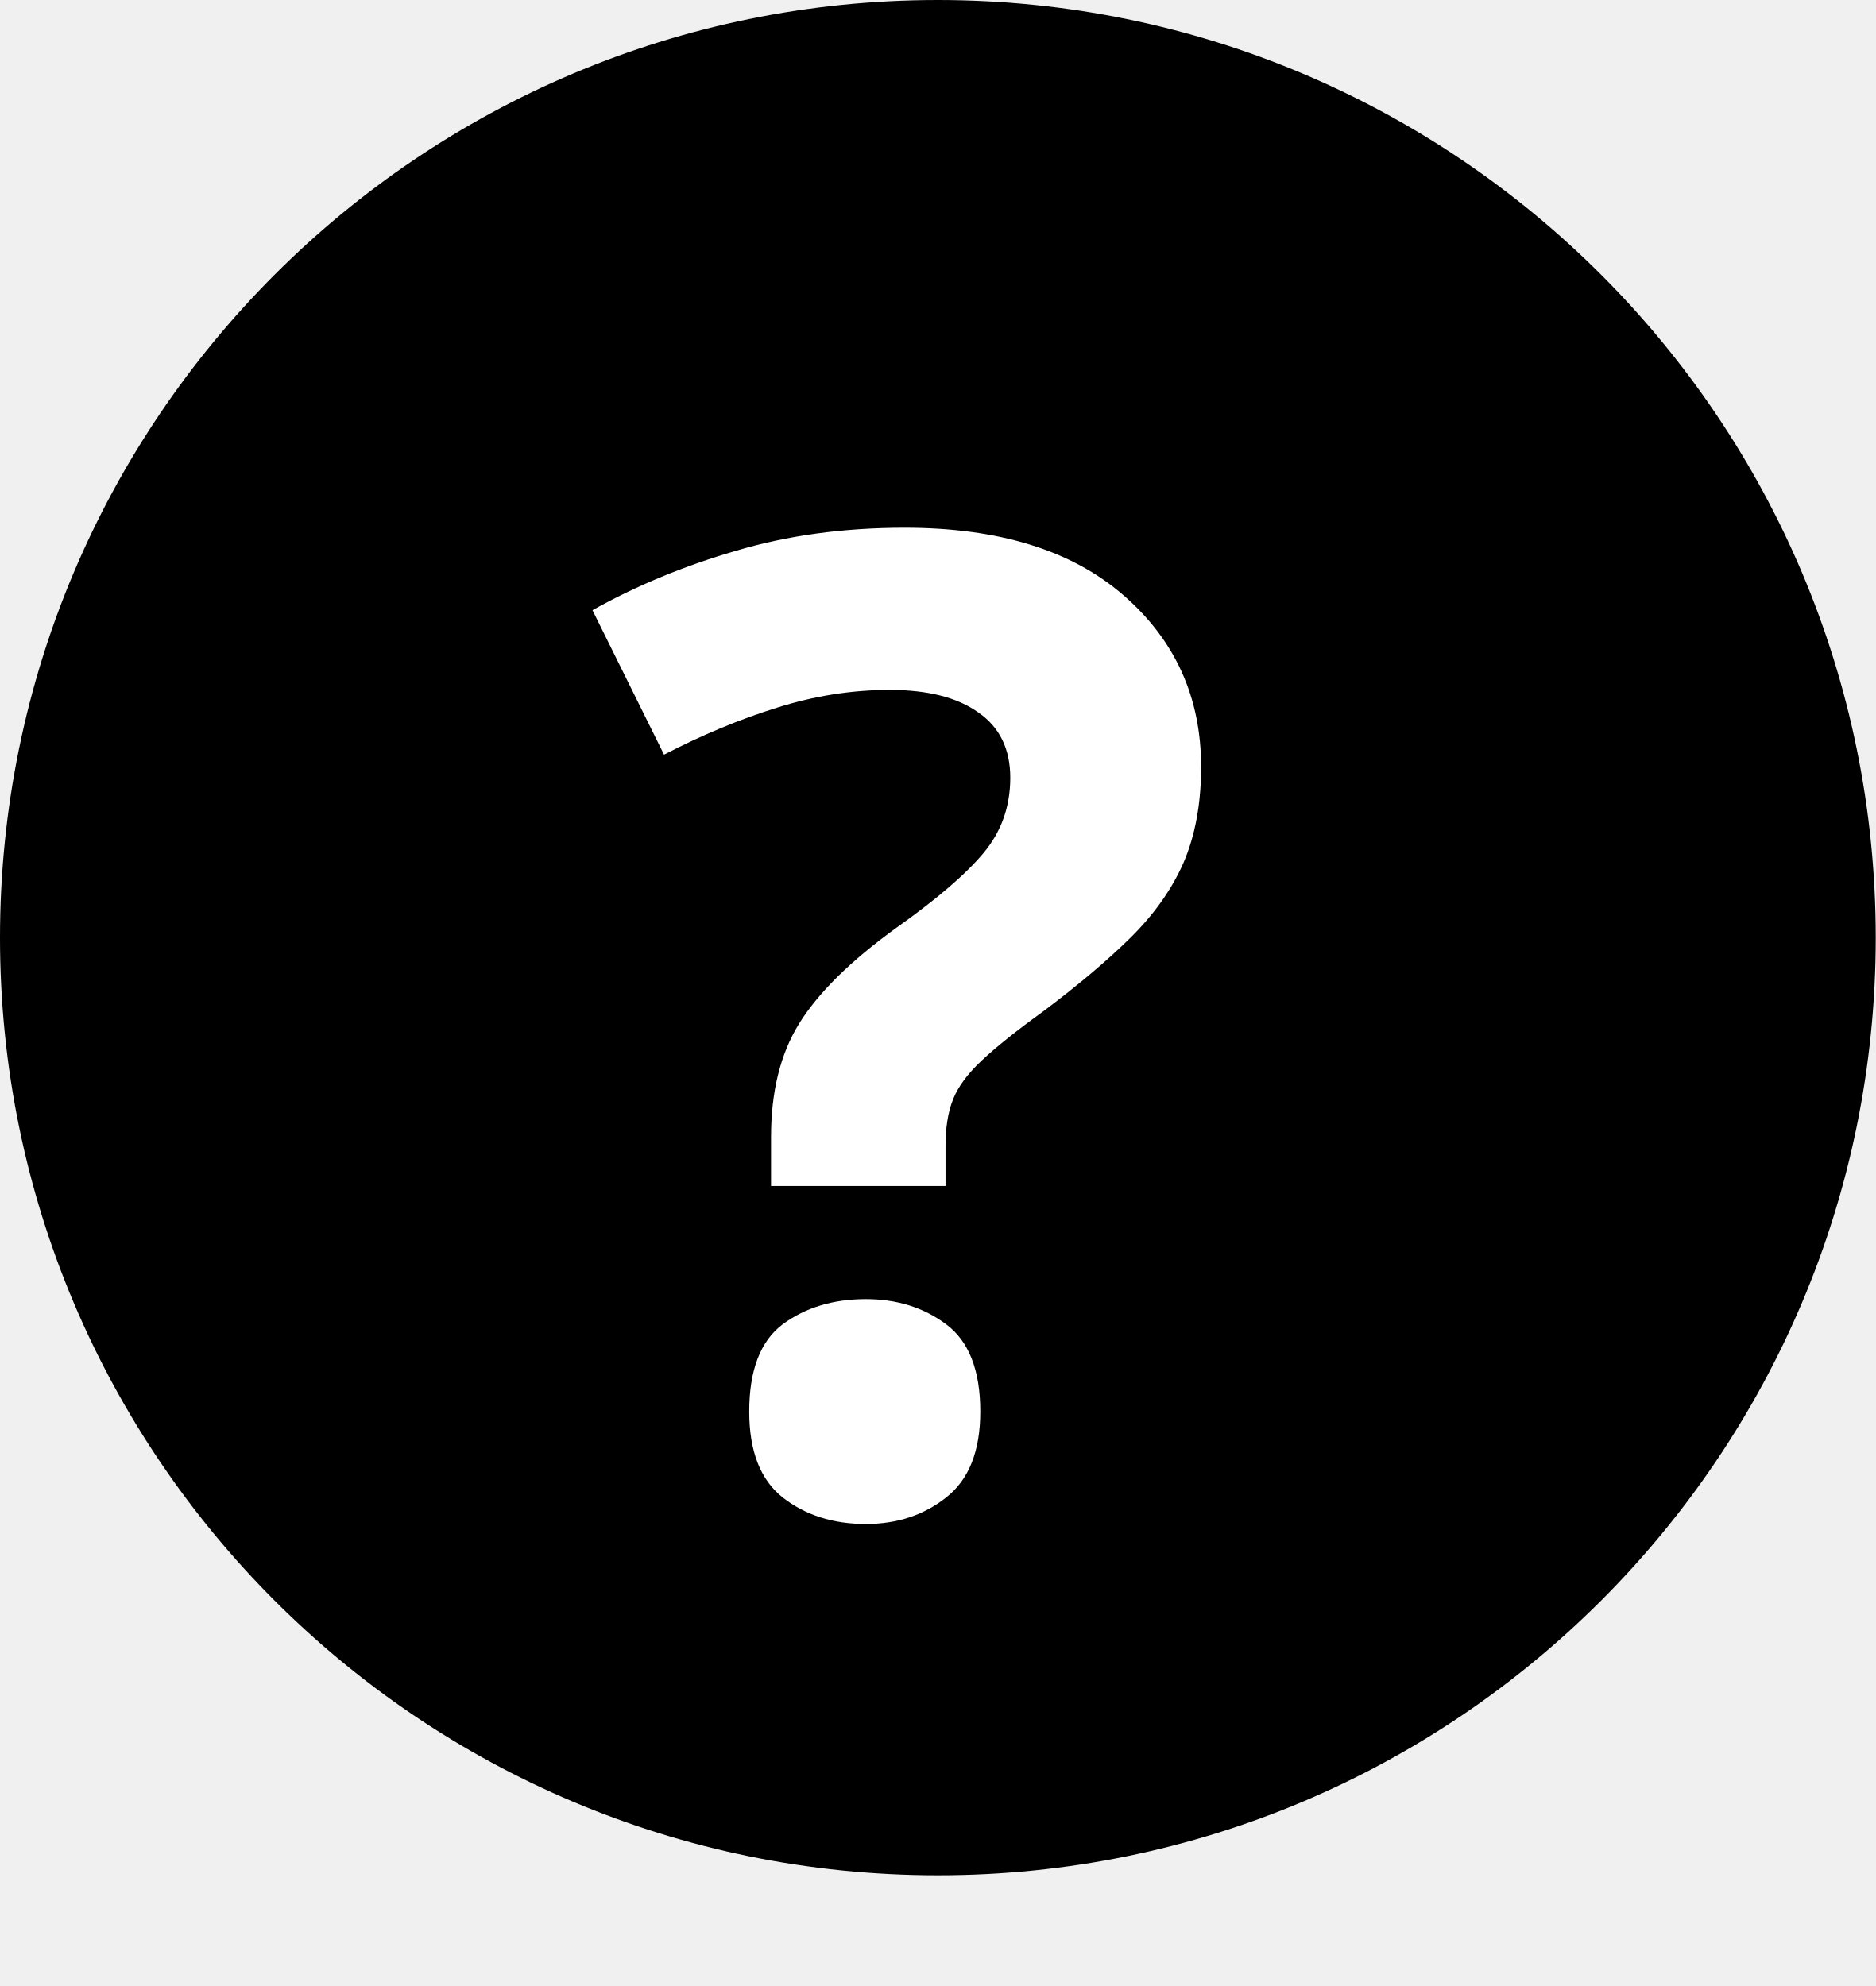
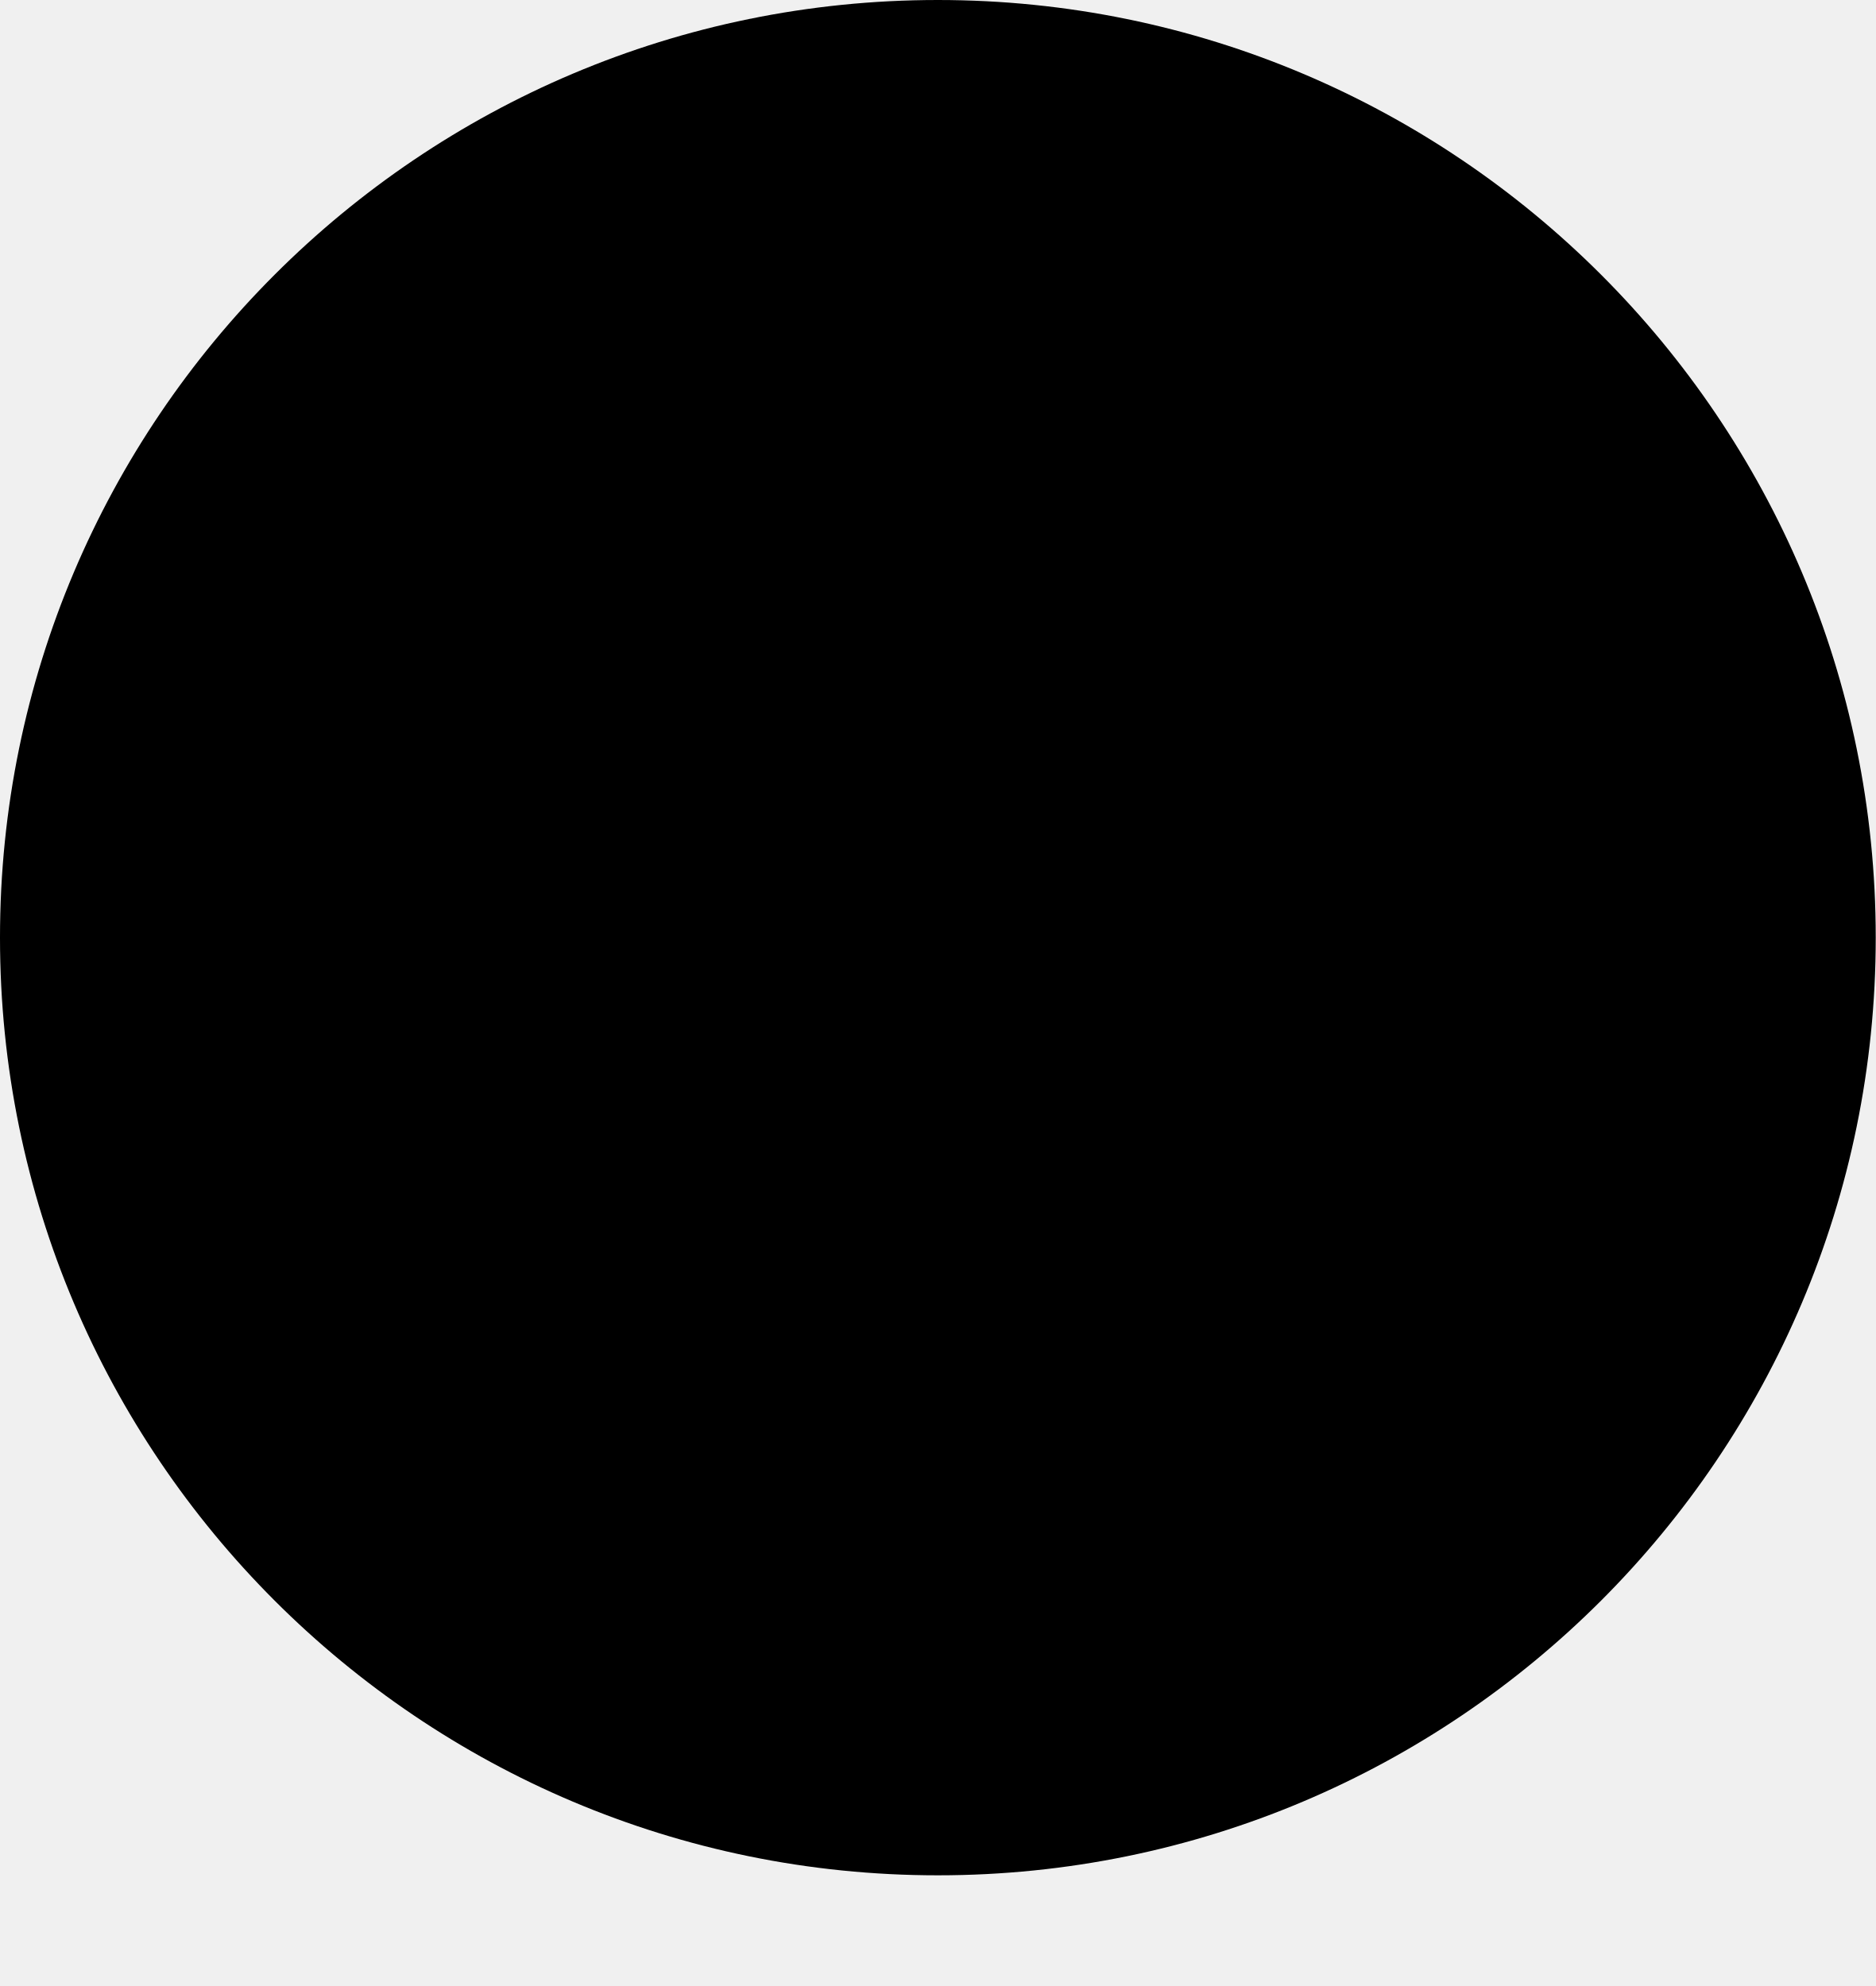
<svg xmlns="http://www.w3.org/2000/svg" width="43" height="45.538" viewBox="0 0 43 45.538">
  <g id="Grupo_8" data-name="Grupo 8" transform="translate(-964.512 -4159.462)">
    <path id="Sustracción_5" data-name="Sustracción 5" d="M-269.5-211A21.5,21.5,0,0,1-248-189.5,21.5,21.5,0,0,1-269.5-168,21.5,21.5,0,0,1-291-189.5,21.5,21.5,0,0,1-269.5-211Z" transform="translate(1255.512 4370.462)" />
-     <text id="_" data-name="?" transform="translate(978 4194)" fill="#fff" font-size="31" font-family="Poppins-Bold, Poppins" font-weight="700">
+     <text id="_" data-name="?" transform="translate(978 4194)" font-size="31" font-family="Poppins-Bold, Poppins" font-weight="700">
      <tspan x="0" y="0">?</tspan>
    </text>
  </g>
</svg>
